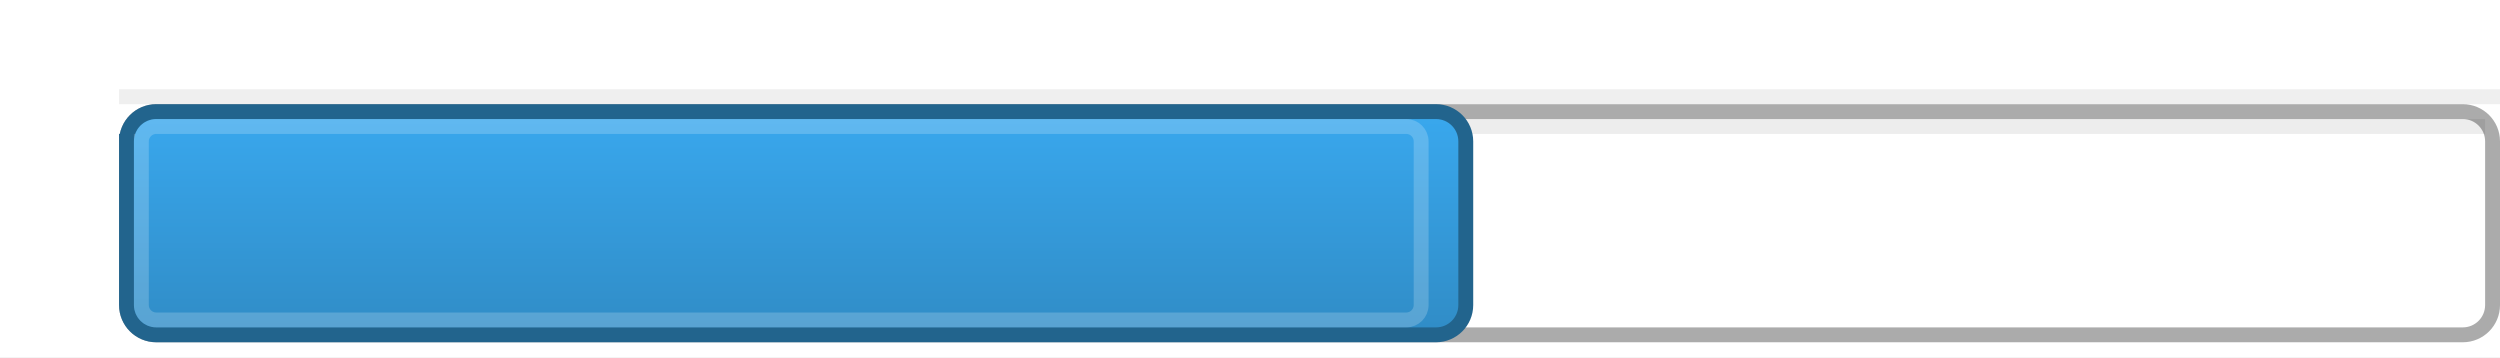
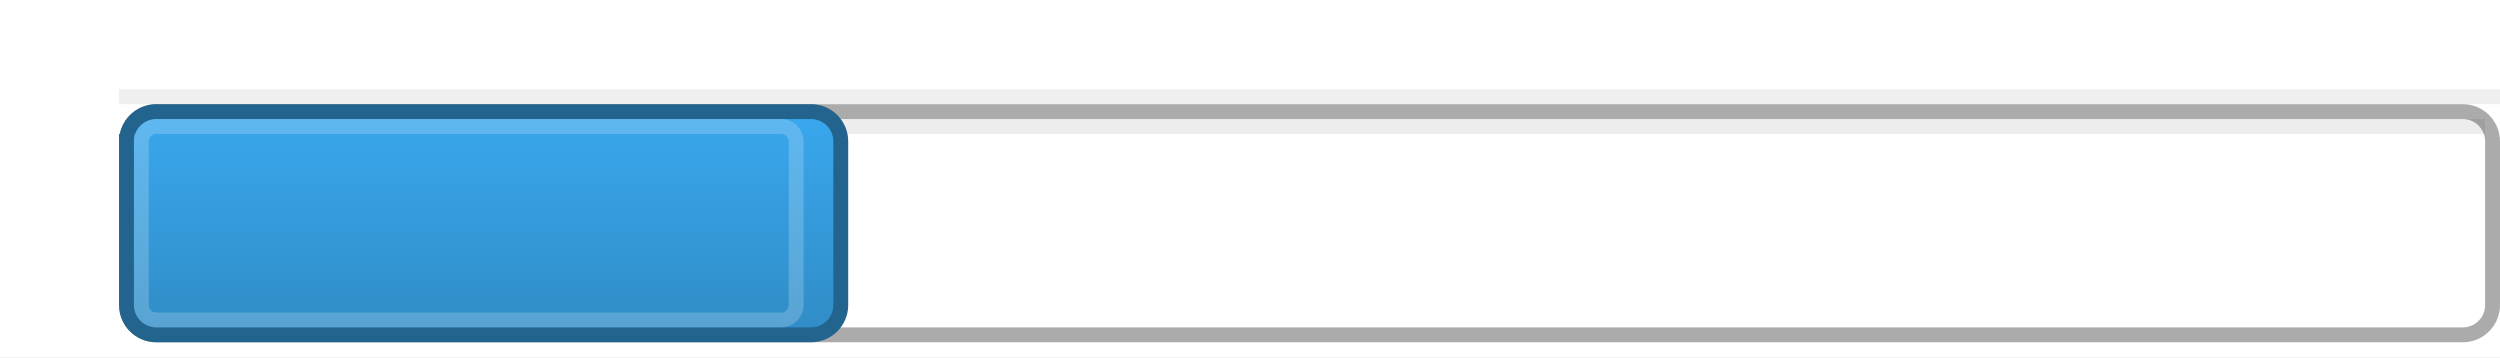
<svg xmlns="http://www.w3.org/2000/svg" width="59.267mm" height="8.467mm" viewBox="0 0 168 24" version="1.2" baseProfile="tiny">
  <defs>
    <linearGradient gradientUnits="userSpaceOnUse" x1="0" y1="0" x2="0" y2="15" id="gradient1">
      <stop offset="0" stop-color="#39a8ee" stop-opacity="1" />
      <stop offset="1" stop-color="#308cc6" stop-opacity="1" />
    </linearGradient>
    <linearGradient gradientUnits="userSpaceOnUse" x1="0" y1="0" x2="0" y2="15" id="gradient2">
      <stop offset="0" stop-color="#39a8ee" stop-opacity="1" />
      <stop offset="1" stop-color="#308cc6" stop-opacity="1" />
    </linearGradient>
    <linearGradient gradientUnits="userSpaceOnUse" x1="0" y1="0" x2="0" y2="15" id="gradient3">
      <stop offset="0" stop-color="#39a8ee" stop-opacity="1" />
      <stop offset="1" stop-color="#308cc6" stop-opacity="1" />
    </linearGradient>
    <linearGradient gradientUnits="userSpaceOnUse" x1="0" y1="0" x2="0" y2="15" id="gradient4">
      <stop offset="0" stop-color="#39a8ee" stop-opacity="1" />
      <stop offset="1" stop-color="#308cc6" stop-opacity="1" />
    </linearGradient>
    <linearGradient gradientUnits="userSpaceOnUse" x1="0" y1="0" x2="0" y2="15" id="gradient5">
      <stop offset="0" stop-color="#39a8ee" stop-opacity="1" />
      <stop offset="1" stop-color="#308cc6" stop-opacity="1" />
    </linearGradient>
    <linearGradient gradientUnits="userSpaceOnUse" x1="0" y1="0" x2="0" y2="15" id="gradient6">
      <stop offset="0" stop-color="#39a8ee" stop-opacity="1" />
      <stop offset="1" stop-color="#308cc6" stop-opacity="1" />
    </linearGradient>
  </defs>
  <g fill="none" stroke="black" stroke-width="1" fill-rule="evenodd" stroke-linecap="square" stroke-linejoin="bevel">
    <g fill="#ffffff" fill-opacity="1" stroke="none" transform="matrix(1,0,0,1,0,0)">
      <rect x="0" y="0" width="168" height="24" />
    </g>
    <g fill="#000000" fill-opacity="1" stroke="#000000" stroke-opacity="1" stroke-width="1" stroke-linecap="butt" stroke-linejoin="miter" stroke-miterlimit="2" transform="matrix(1,0,0,1,0,0)">
</g>
    <g fill="#000000" fill-opacity="1" stroke="#000000" stroke-opacity="1" stroke-width="1" stroke-linecap="butt" stroke-linejoin="miter" stroke-miterlimit="2" transform="matrix(1,0,0,1,0,0)">
</g>
    <g fill="#000000" fill-opacity="1" stroke="#000000" stroke-opacity="1" stroke-width="1" stroke-linecap="butt" stroke-linejoin="miter" stroke-miterlimit="2" transform="matrix(1,0,0,1,0,0)">
</g>
    <g fill="#ffffff" fill-opacity="1" stroke="none" transform="matrix(1,0,0,1,0,0)">
      <rect x="0" y="0" width="168" height="24" />
    </g>
    <g fill="none" stroke="#000000" stroke-opacity="1" stroke-width="1" stroke-linecap="butt" stroke-linejoin="miter" stroke-miterlimit="2" transform="matrix(1,0,0,1,8,7)">
</g>
    <g fill="none" stroke="#000000" stroke-opacity="0.063" stroke-width="1" stroke-linecap="square" stroke-linejoin="bevel" transform="matrix(1,0,0,1,8.5,7.5)">
      <polyline fill="none" vector-effect="none" points="0,-1 159,-1 " />
    </g>
    <g fill="#ffffff" fill-opacity="1" stroke="#ababab" stroke-opacity="1" stroke-width="1" stroke-linecap="square" stroke-linejoin="bevel" transform="matrix(1,0,0,1,8.5,7.5)">
      <path vector-effect="none" fill-rule="evenodd" d="M0,2 C0,0.895 0.895,0 2,0 L157,0 C158.105,0 159,0.895 159,2 L159,13 C159,14.105 158.105,15 157,15 L2,15 C0.895,15 0,14.105 0,13 L0,2" />
    </g>
    <g fill="#ffffff" fill-opacity="1" stroke="#000000" stroke-opacity="0.071" stroke-width="1" stroke-linecap="square" stroke-linejoin="bevel" transform="matrix(1,0,0,1,8.5,7.5)">
      <polyline fill="none" vector-effect="none" points="1,1 158,1 " />
    </g>
    <g fill="none" stroke="#000000" stroke-opacity="1" stroke-width="1" stroke-linecap="butt" stroke-linejoin="miter" stroke-miterlimit="2" transform="matrix(1,0,0,1,8,7)">
</g>
    <g fill="none" stroke="#000000" stroke-opacity="0.137" stroke-width="1" stroke-linecap="square" stroke-linejoin="bevel" transform="matrix(1,0,0,1,8.5,7.5)">
-       <polyline fill="none" vector-effect="none" points="89,1 89,14 " />
+       <polyline fill="none" vector-effect="none" points="47,1 47,14 " />
    </g>
    <g fill="none" stroke="#22648d" stroke-opacity="1" stroke-width="1" stroke-linecap="square" stroke-linejoin="bevel" transform="matrix(1,0,0,1,8.5,7.5)">
-       <polyline fill="none" vector-effect="none" points="88,1 88,14 " />
+       <polyline fill="none" vector-effect="none" points="46,1 46,14 " />
    </g>
    <g fill="url(#gradient1)" stroke="#22648d" stroke-opacity="1" stroke-width="1" stroke-linecap="square" stroke-linejoin="bevel" transform="matrix(1,0,0,1,8.5,7.5)">
</g>
    <g fill="url(#gradient2)" stroke="#22648d" stroke-opacity="1" stroke-width="1" stroke-linecap="square" stroke-linejoin="bevel" transform="matrix(1,0,0,1,8.5,7.5)">
-       <path vector-effect="none" fill-rule="evenodd" d="M0,2 C0,0.895 0.895,0 2,0 L88,0 C89.105,0 90,0.895 90,2 L90,13 C90,14.105 89.105,15 88,15 L2,15 C0.895,15 0,14.105 0,13 L0,2" />
+       <path vector-effect="none" fill-rule="evenodd" d="M0,2 C0,0.895 0.895,0 2,0 L46,0 C47.105,0 48,0.895 48,2 L48,13 C48,14.105 47.105,15 46,15 L2,15 C0.895,15 0,14.105 0,13 L0,2" />
    </g>
    <g fill="url(#gradient3)" stroke="#22648d" stroke-opacity="1" stroke-width="1" stroke-linecap="square" stroke-linejoin="bevel" transform="matrix(1,0,0,1,8.5,7.5)">
</g>
    <g fill="url(#gradient4)" stroke="#22648d" stroke-opacity="1" stroke-width="1" stroke-linecap="square" stroke-linejoin="bevel" transform="matrix(1,0,0,1,0,0)">
</g>
    <g fill="url(#gradient5)" stroke="#22648d" stroke-opacity="1" stroke-width="1" stroke-linecap="square" stroke-linejoin="bevel" transform="matrix(1,0,0,1,0,0)">
</g>
    <g fill="url(#gradient6)" stroke="#22648d" stroke-opacity="1" stroke-width="1" stroke-linecap="square" stroke-linejoin="bevel" transform="matrix(1,0,0,1,8.5,7.5)">
</g>
    <g fill="none" stroke="#ffffff" stroke-opacity="0.196" stroke-width="1" stroke-linecap="square" stroke-linejoin="bevel" transform="matrix(1,0,0,1,8.5,7.5)">
-       <path vector-effect="none" fill-rule="evenodd" d="M1,2 C1,1.448 1.448,1 2,1 L86,1 C86.552,1 87,1.448 87,2 L87,13 C87,13.552 86.552,14 86,14 L2,14 C1.448,14 1,13.552 1,13 L1,2" />
+       <path vector-effect="none" fill-rule="evenodd" d="M1,2 C1,1.448 1.448,1 2,1 L44,1 C44.552,1 45,1.448 45,2 L45,13 C45,13.552 44.552,14 44,14 L2,14 C1.448,14 1,13.552 1,13 L1,2" />
    </g>
    <g fill="none" stroke="#000000" stroke-opacity="1" stroke-width="1" stroke-linecap="butt" stroke-linejoin="miter" stroke-miterlimit="2" transform="matrix(1,0,0,1,8,7)">
</g>
    <g fill="#000000" fill-opacity="1" stroke="#000000" stroke-opacity="1" stroke-width="1" stroke-linecap="butt" stroke-linejoin="miter" stroke-miterlimit="2" transform="matrix(1,0,0,1,0,0)">
</g>
    <g fill="#000000" fill-opacity="1" stroke="#000000" stroke-opacity="1" stroke-width="1" stroke-linecap="butt" stroke-linejoin="miter" stroke-miterlimit="2" transform="matrix(1,0,0,1,0,0)">
</g>
    <g fill="#000000" fill-opacity="1" stroke="#000000" stroke-opacity="1" stroke-width="1" stroke-linecap="butt" stroke-linejoin="miter" stroke-miterlimit="2" transform="matrix(1,0,0,1,0,0)">
</g>
  </g>
</svg>
